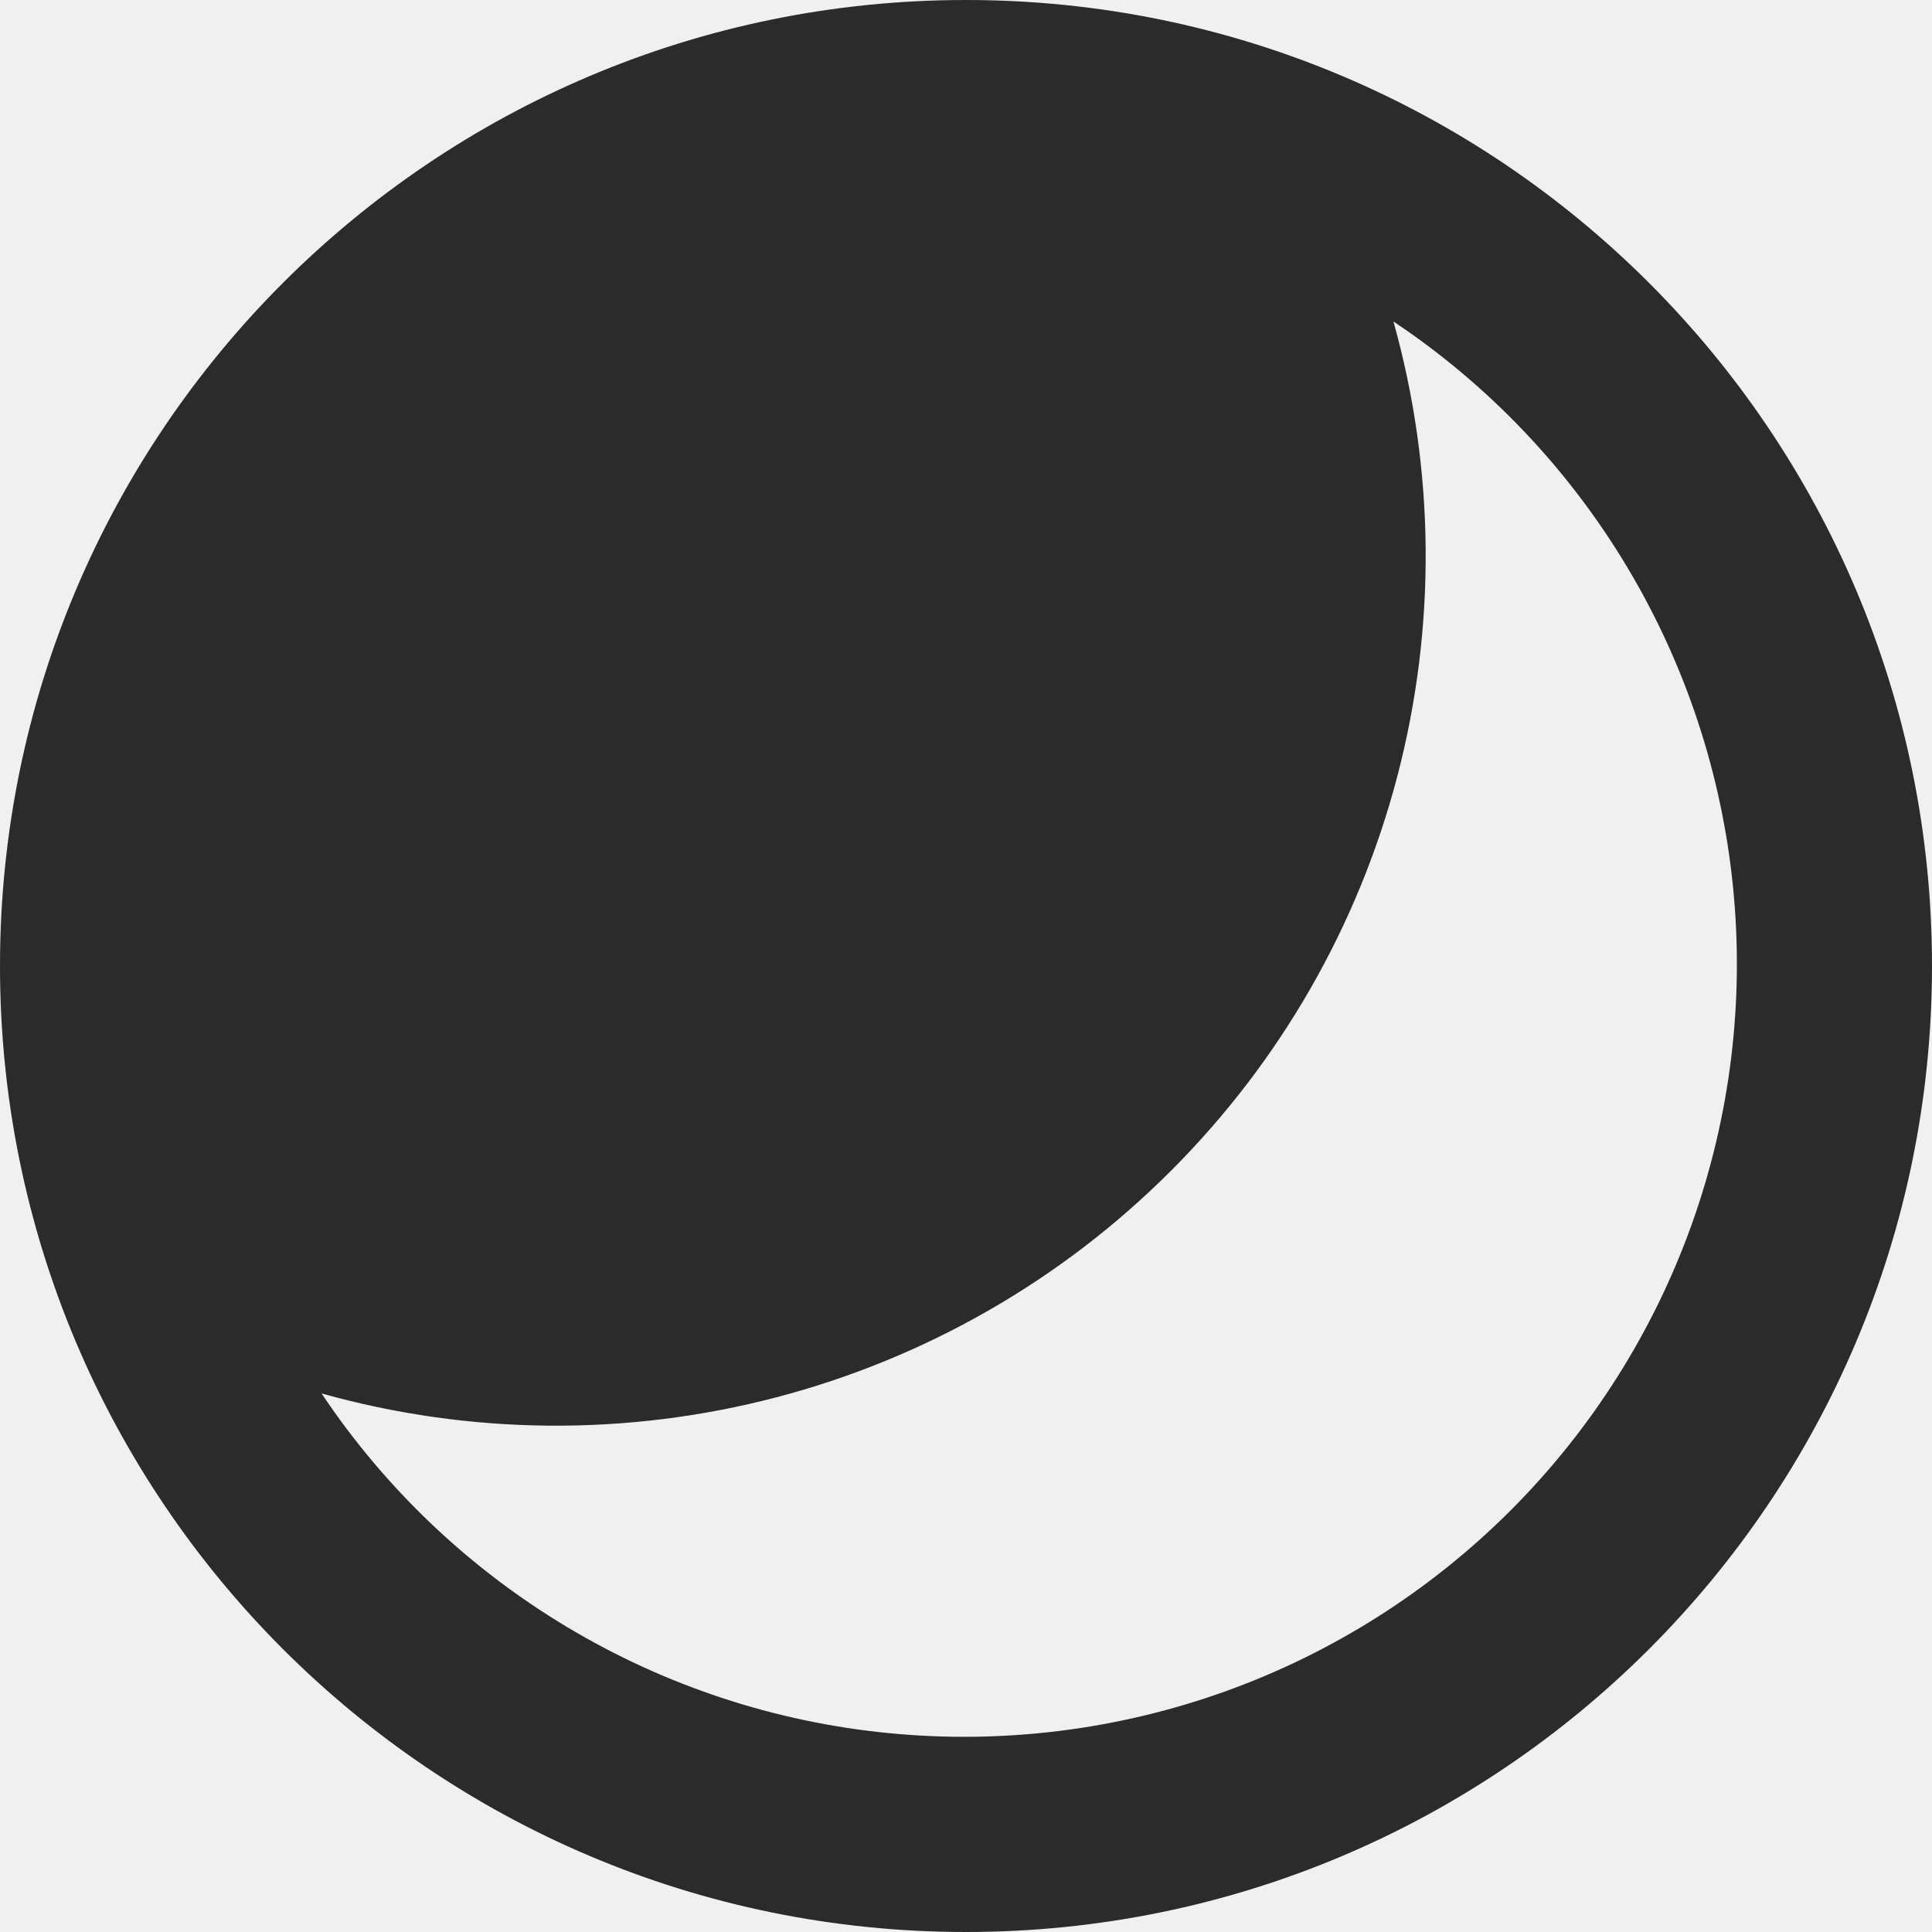
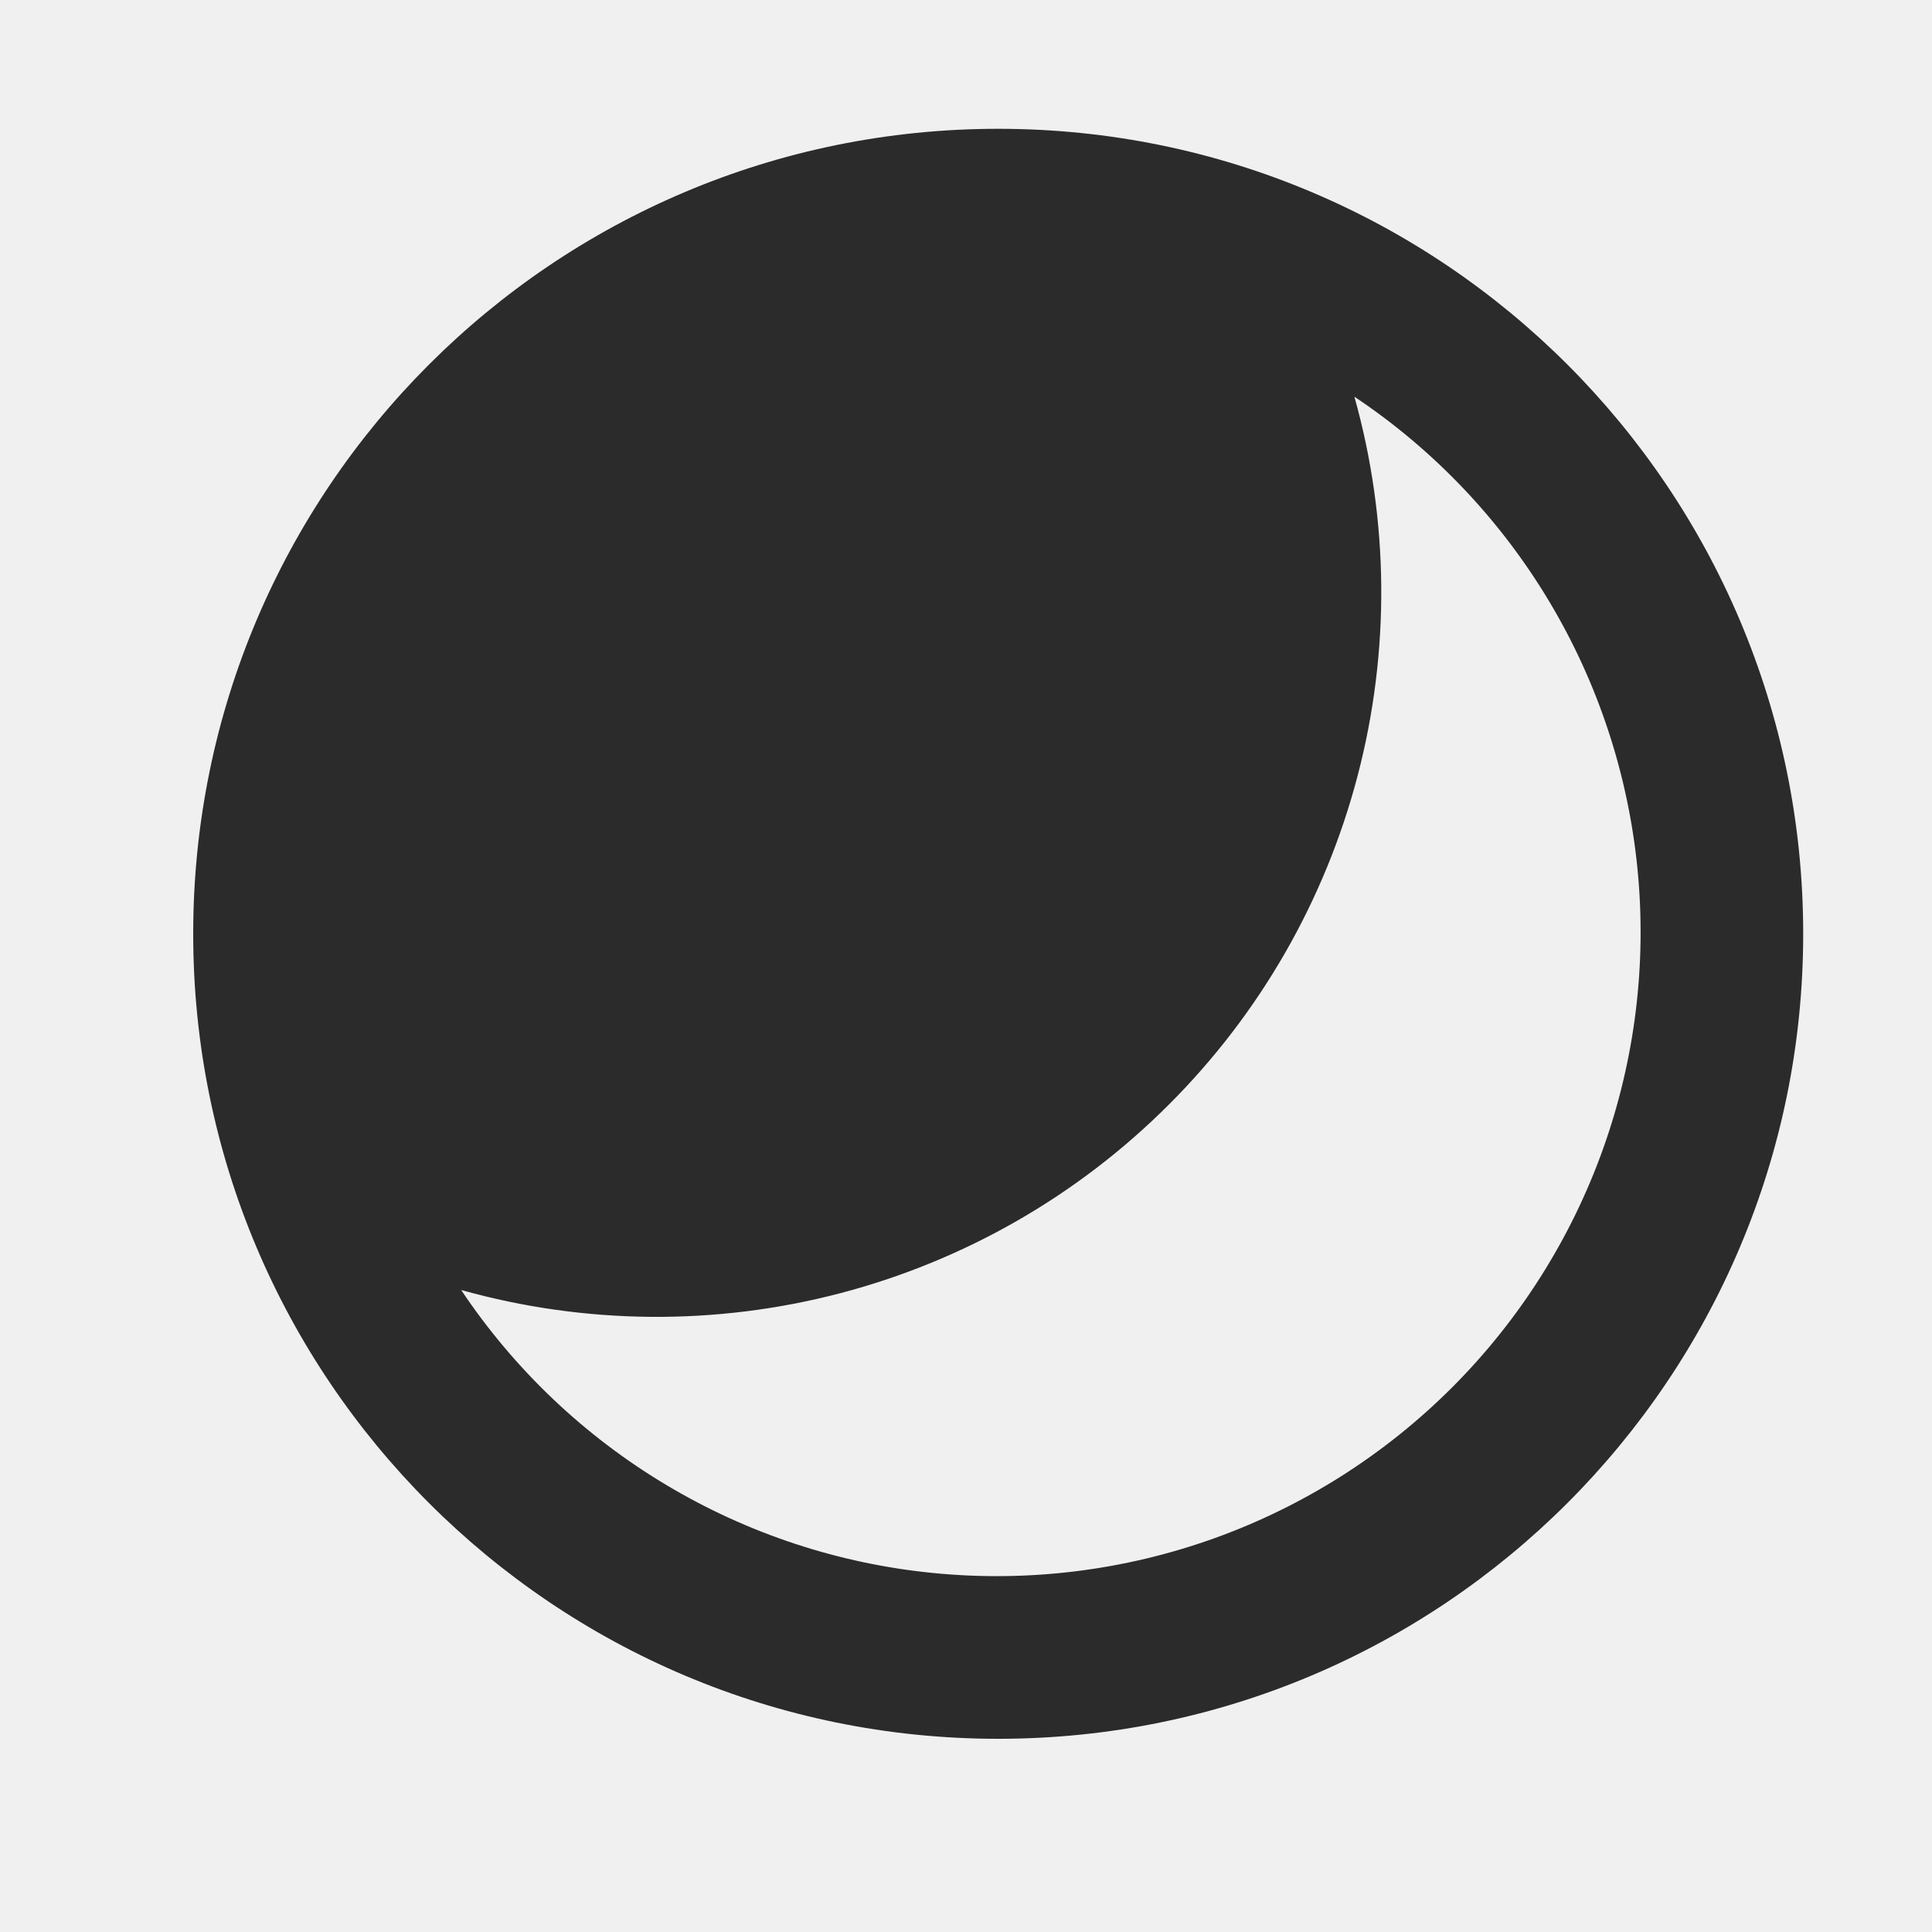
- <svg xmlns="http://www.w3.org/2000/svg" width="25" height="25" viewBox="0 0 25 25" fill="none">
-   <path d="M12.5 25C5.596 25 0 19.404 0 12.5C0 5.596 5.596 0 12.5 0C19.404 0 25 5.596 25 12.5C25 19.404 19.404 25 12.5 25ZM4.161 18.031C4.983 19.261 6.067 20.292 7.335 21.052C8.603 21.812 10.024 22.282 11.496 22.426C12.967 22.571 14.453 22.388 15.845 21.89C17.237 21.392 18.501 20.591 19.547 19.545C20.592 18.5 21.393 17.235 21.891 15.843C22.389 14.451 22.572 12.966 22.427 11.494C22.282 10.023 21.813 8.602 21.053 7.334C20.293 6.065 19.261 4.981 18.031 4.16C18.57 6.083 18.587 8.114 18.081 10.046C17.575 11.978 16.564 13.74 15.151 15.151C13.74 16.564 11.978 17.575 10.047 18.081C8.115 18.587 6.084 18.57 4.161 18.031Z" fill="#2B2B2B" />
+ <svg xmlns="http://www.w3.org/2000/svg" width="30" height="30" viewBox="0 0 30 30" fill="none">
+   <g clip-path="url(#clip0_2_6698)">
+     <path d="M15.5 27C8.596 27 3 21.404 3 14.5C3 7.596 8.596 2 15.5 2C22.404 2 28 7.596 28 14.5C28 21.404 22.404 27 15.5 27ZM7.161 20.031C7.983 21.261 9.067 22.292 10.335 23.052C11.603 23.812 13.024 24.282 14.496 24.426C15.967 24.571 17.453 24.388 18.845 23.89C20.237 23.392 21.501 22.591 22.547 21.545C23.592 20.5 24.393 19.235 24.891 17.843C25.389 16.451 25.572 14.966 25.427 13.494C25.282 12.023 24.813 10.602 24.053 9.334C23.293 8.065 22.261 6.981 21.031 6.16C21.57 8.083 21.587 10.114 21.081 12.046C20.575 13.978 19.564 15.74 18.151 17.151C16.74 18.564 14.978 19.575 13.047 20.081C11.115 20.587 9.084 20.57 7.161 20.031Z" fill="#2B2B2B" />
+   </g>
+   <defs>
+     <clipPath id="clip0_2_6698">
+       <rect width="30" height="30" fill="white" />
+     </clipPath>
+   </defs>
</svg>
